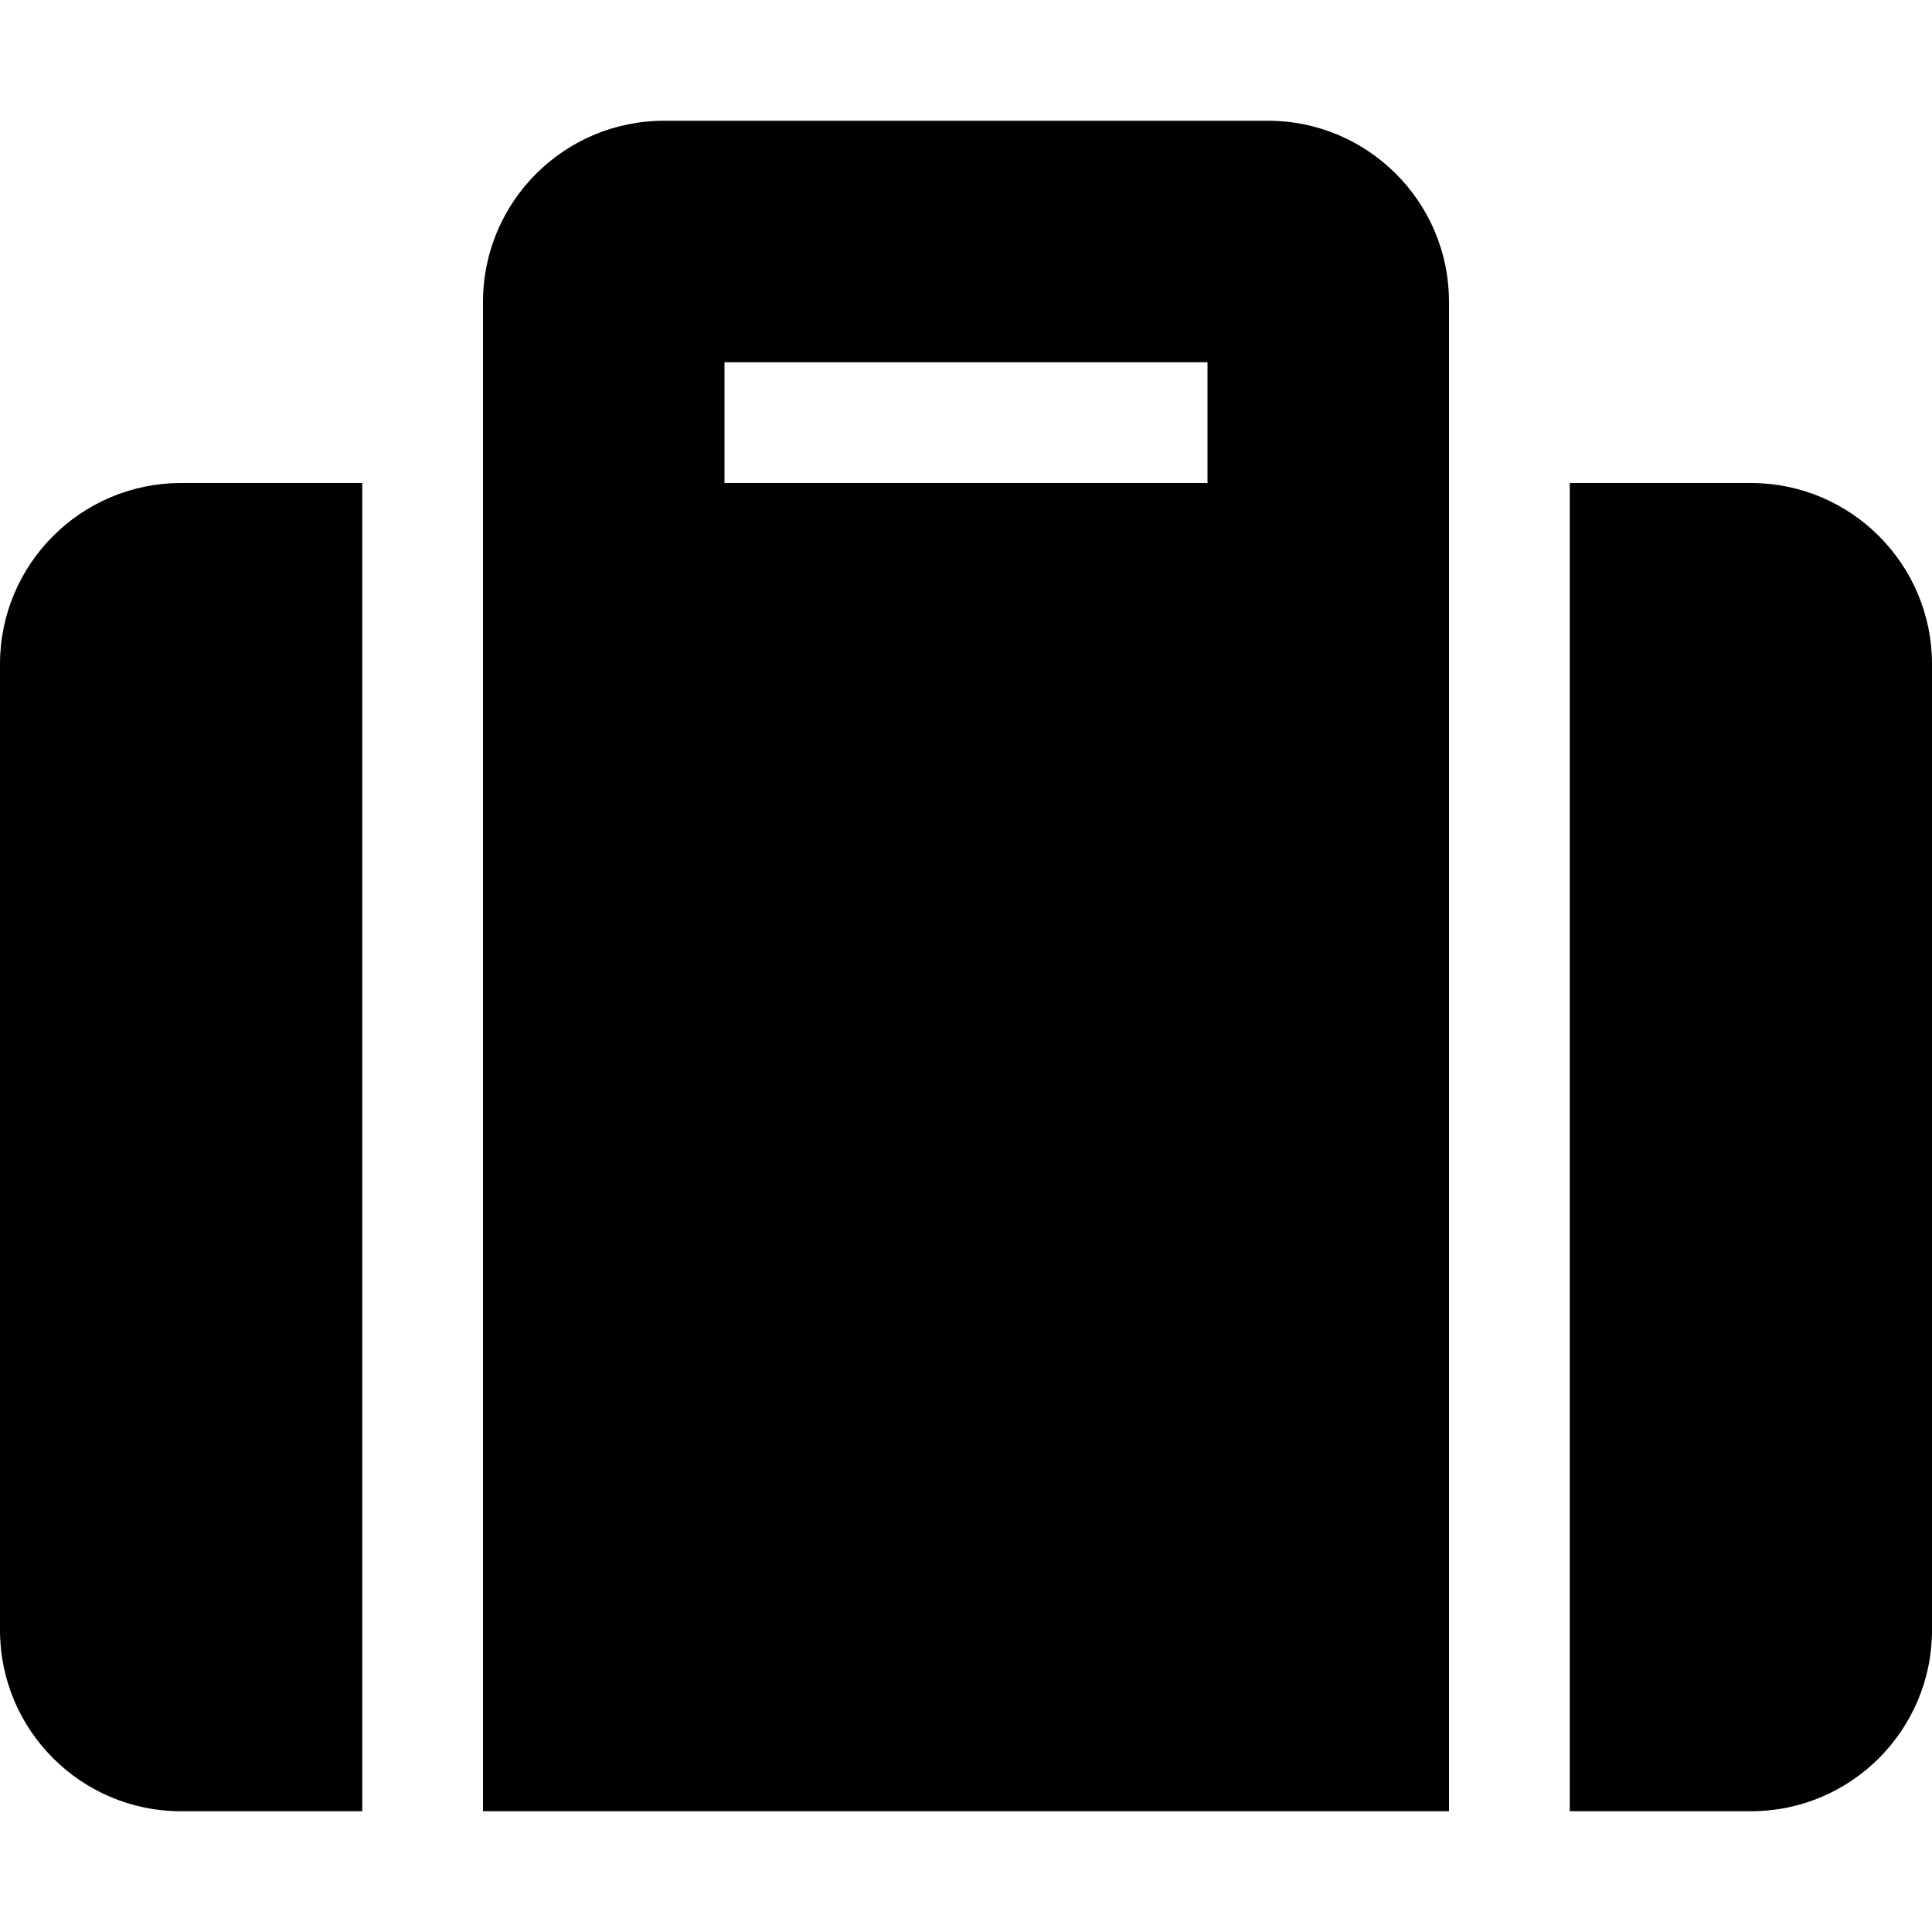
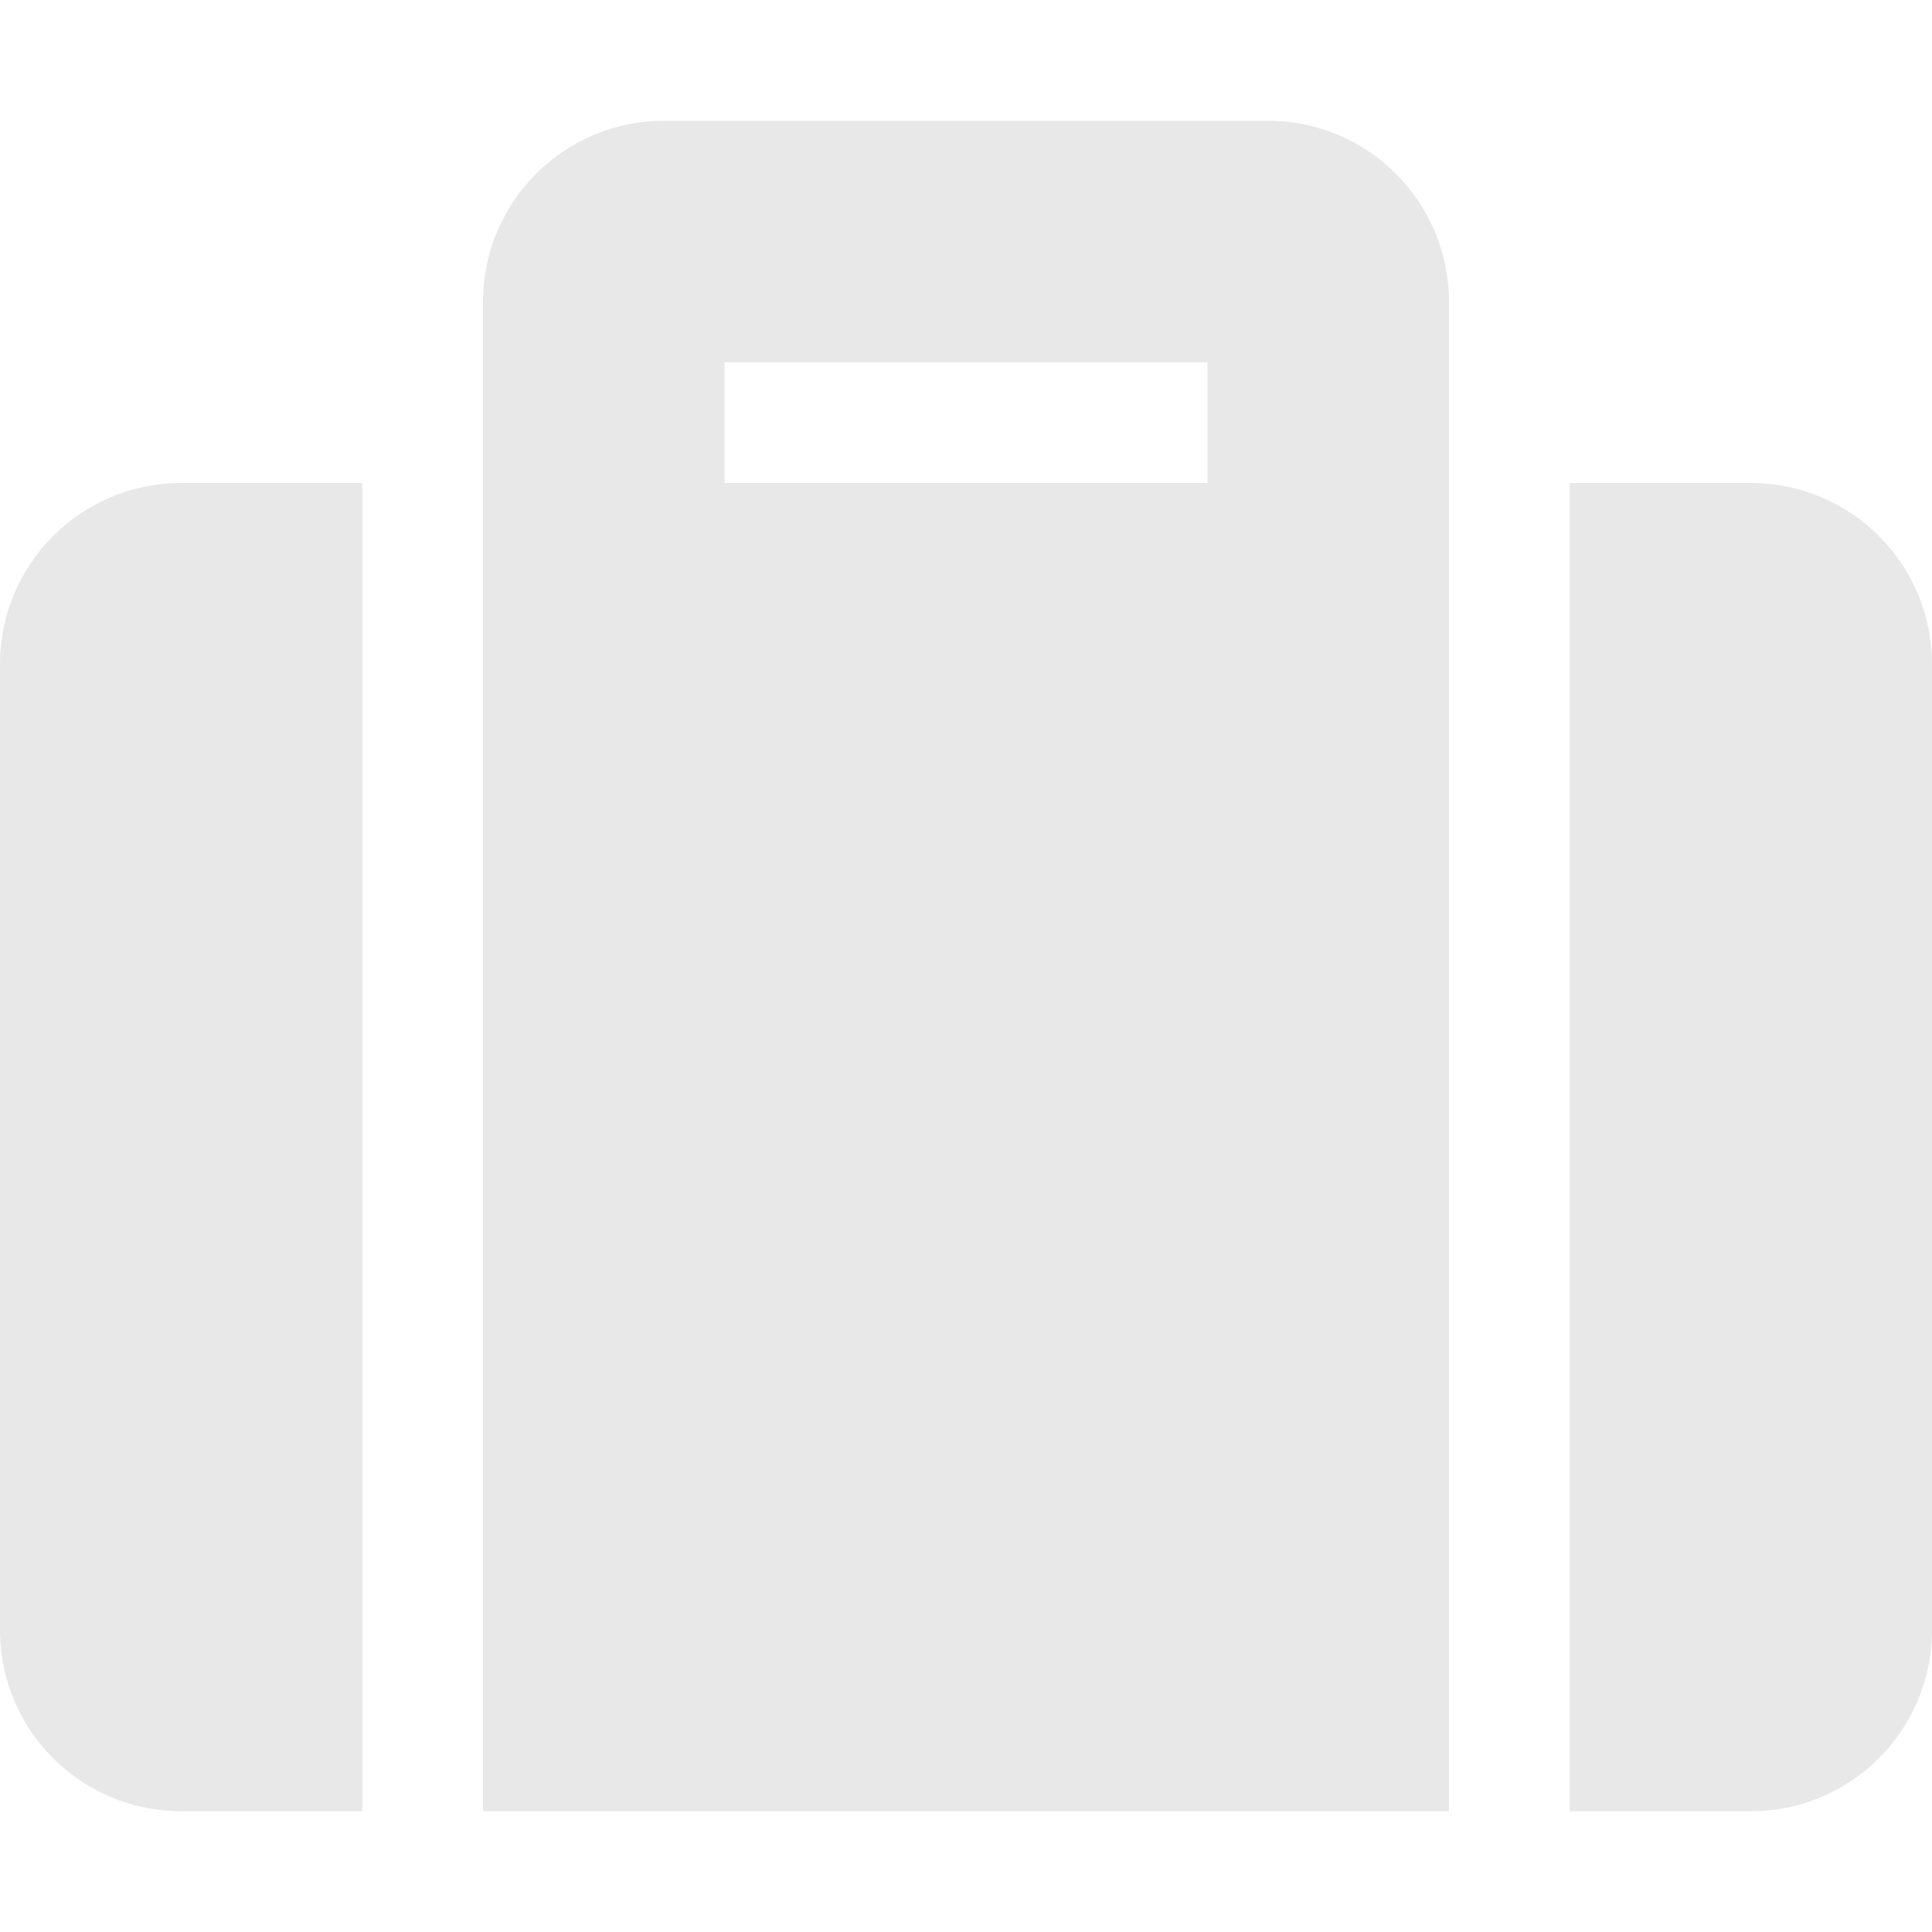
<svg xmlns="http://www.w3.org/2000/svg" aria-hidden="true" focusable="false" data-prefix="fas" data-icon="suitcase" class="svg-inline--fa fa-suitcase fa-w-16" role="img" viewBox="0 0 512 512">
-   <path fill="currentColor" d="M128 480h256V80c0-26.5-21.5-48-48-48H176c-26.5 0-48 21.5-48 48v400zm64-384h128v32H192V96zm320 80v256c0 26.5-21.5 48-48 48h-48V128h48c26.5 0 48 21.5 48 48zM96 480H48c-26.5 0-48-21.5-48-48V176c0-26.5 21.5-48 48-48h48v352z" />
+   <path fill="#e8e8e8" d="M128 480h256V80c0-26.5-21.5-48-48-48H176c-26.5 0-48 21.5-48 48v400zm64-384h128v32H192V96zm320 80v256c0 26.5-21.5 48-48 48h-48V128h48c26.5 0 48 21.5 48 48zM96 480H48c-26.5 0-48-21.5-48-48V176c0-26.5 21.5-48 48-48h48v352z" />
</svg>
